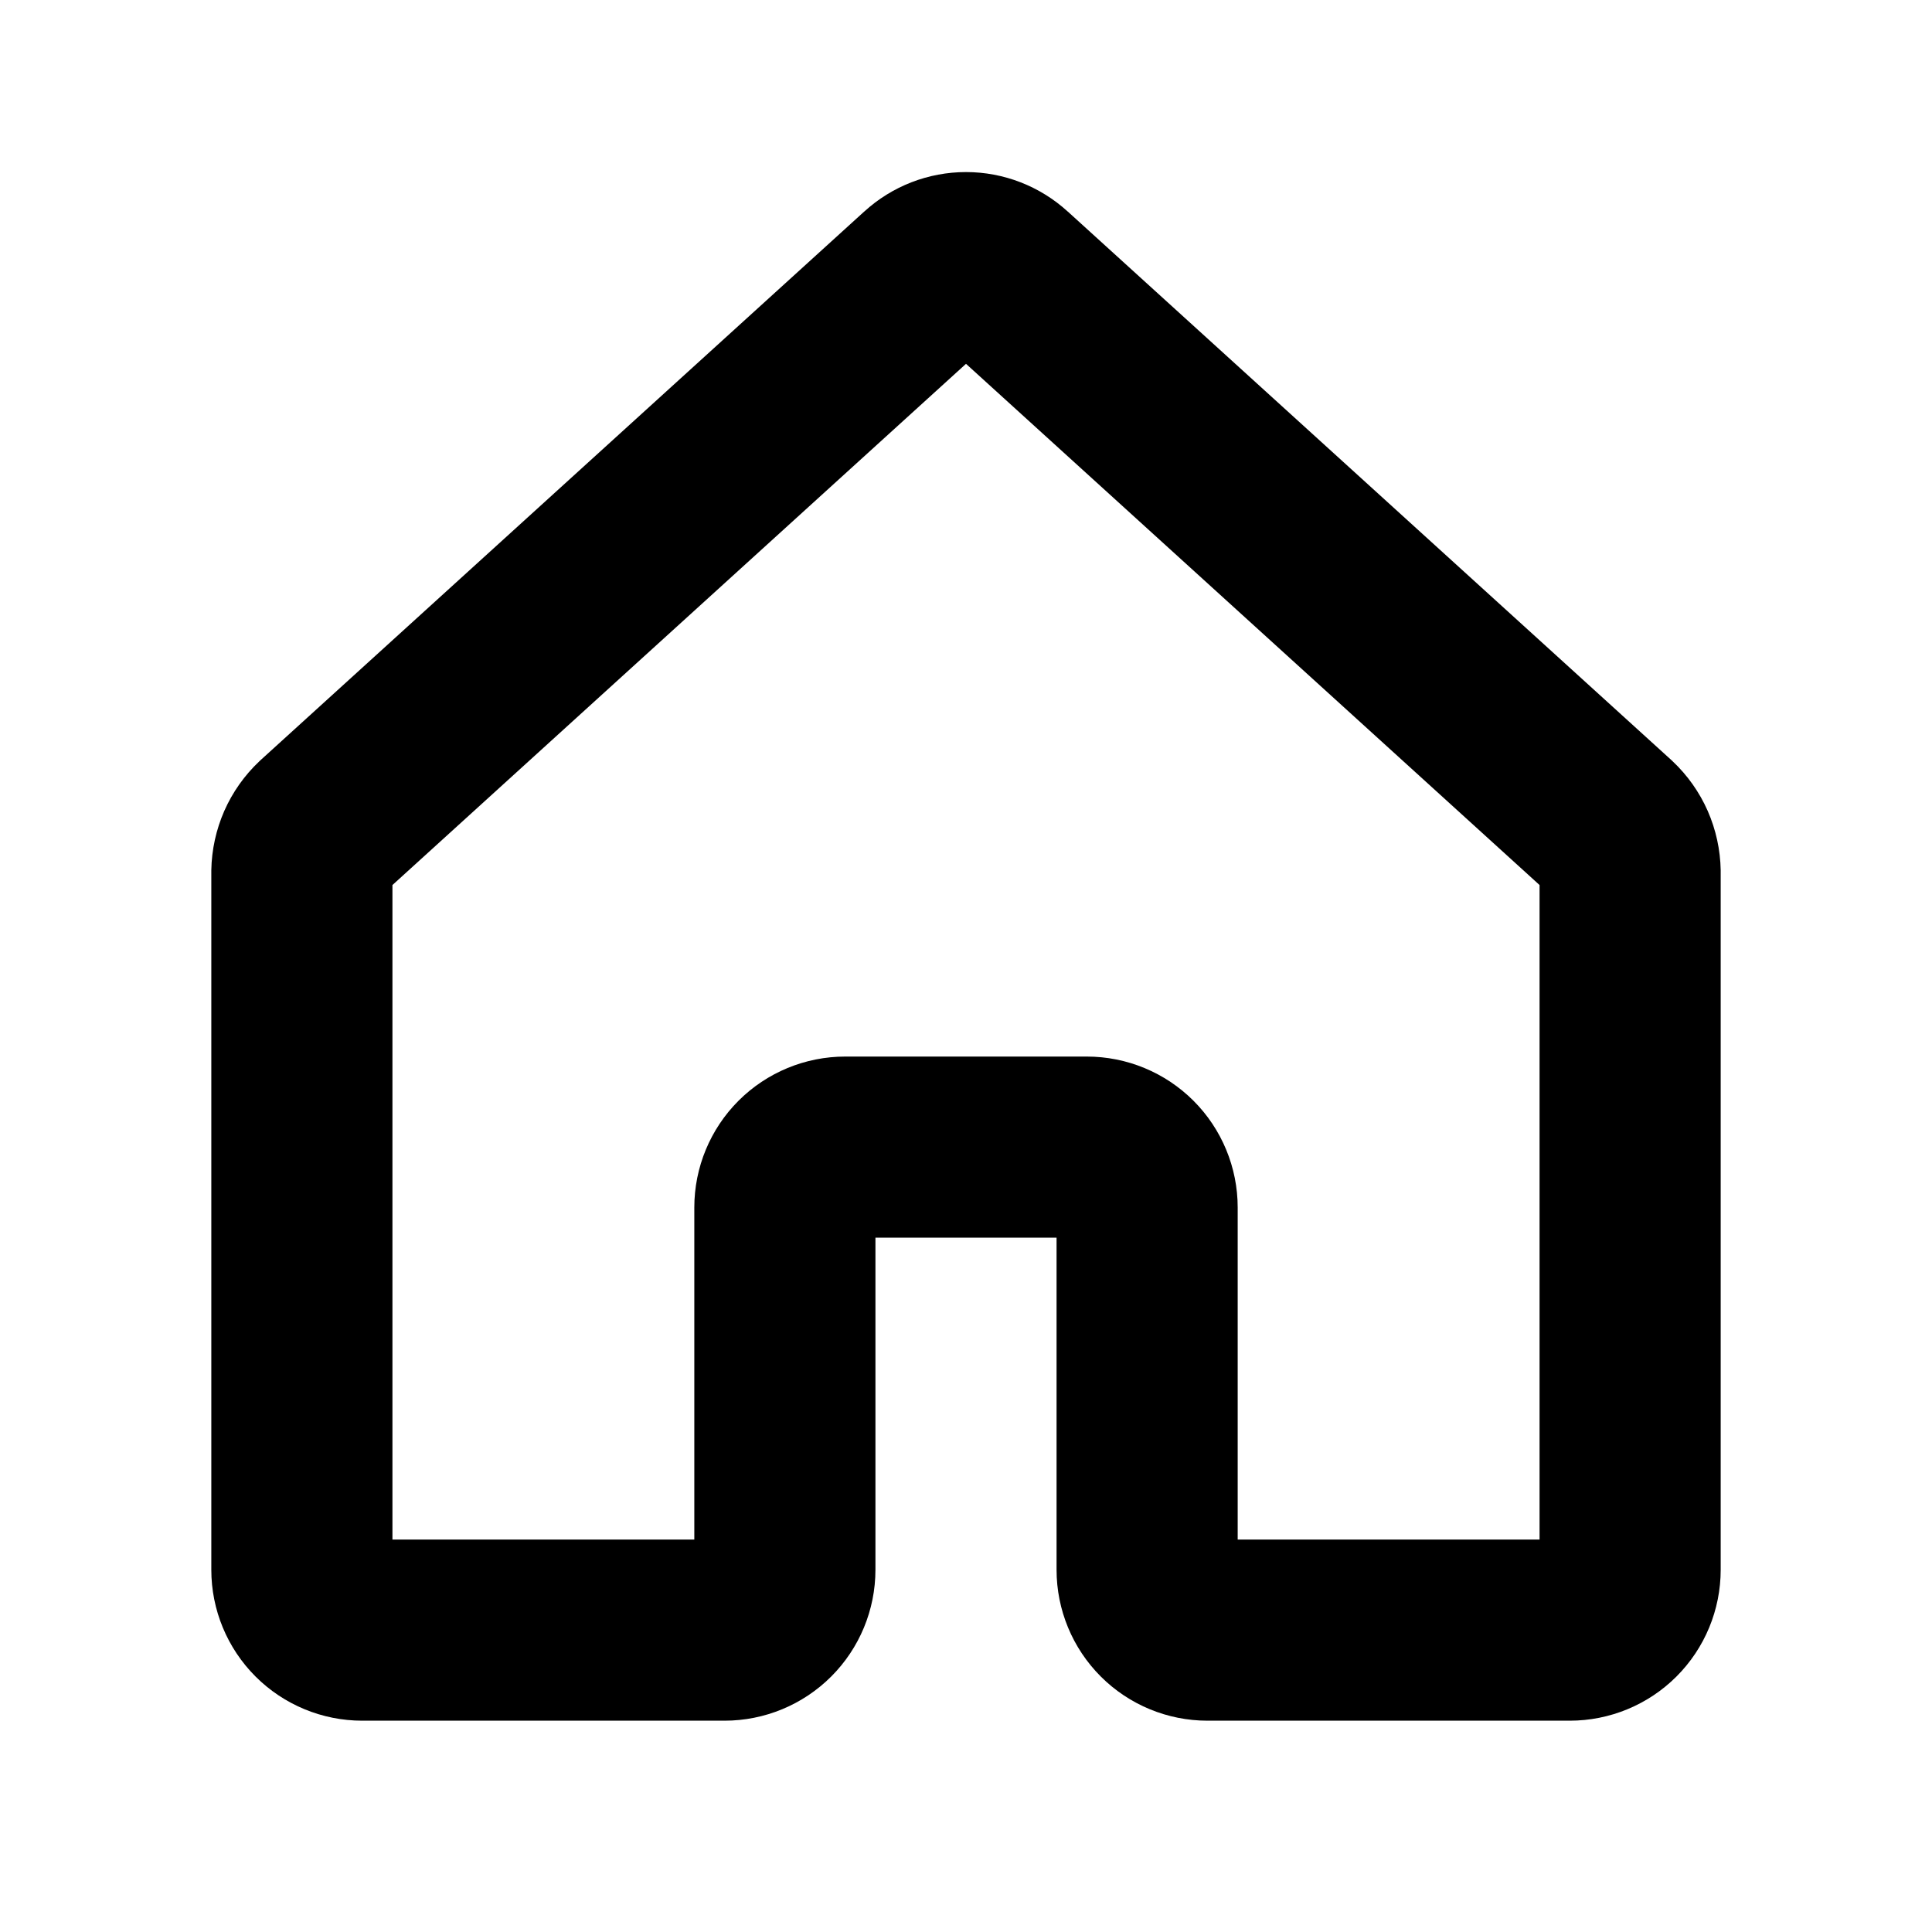
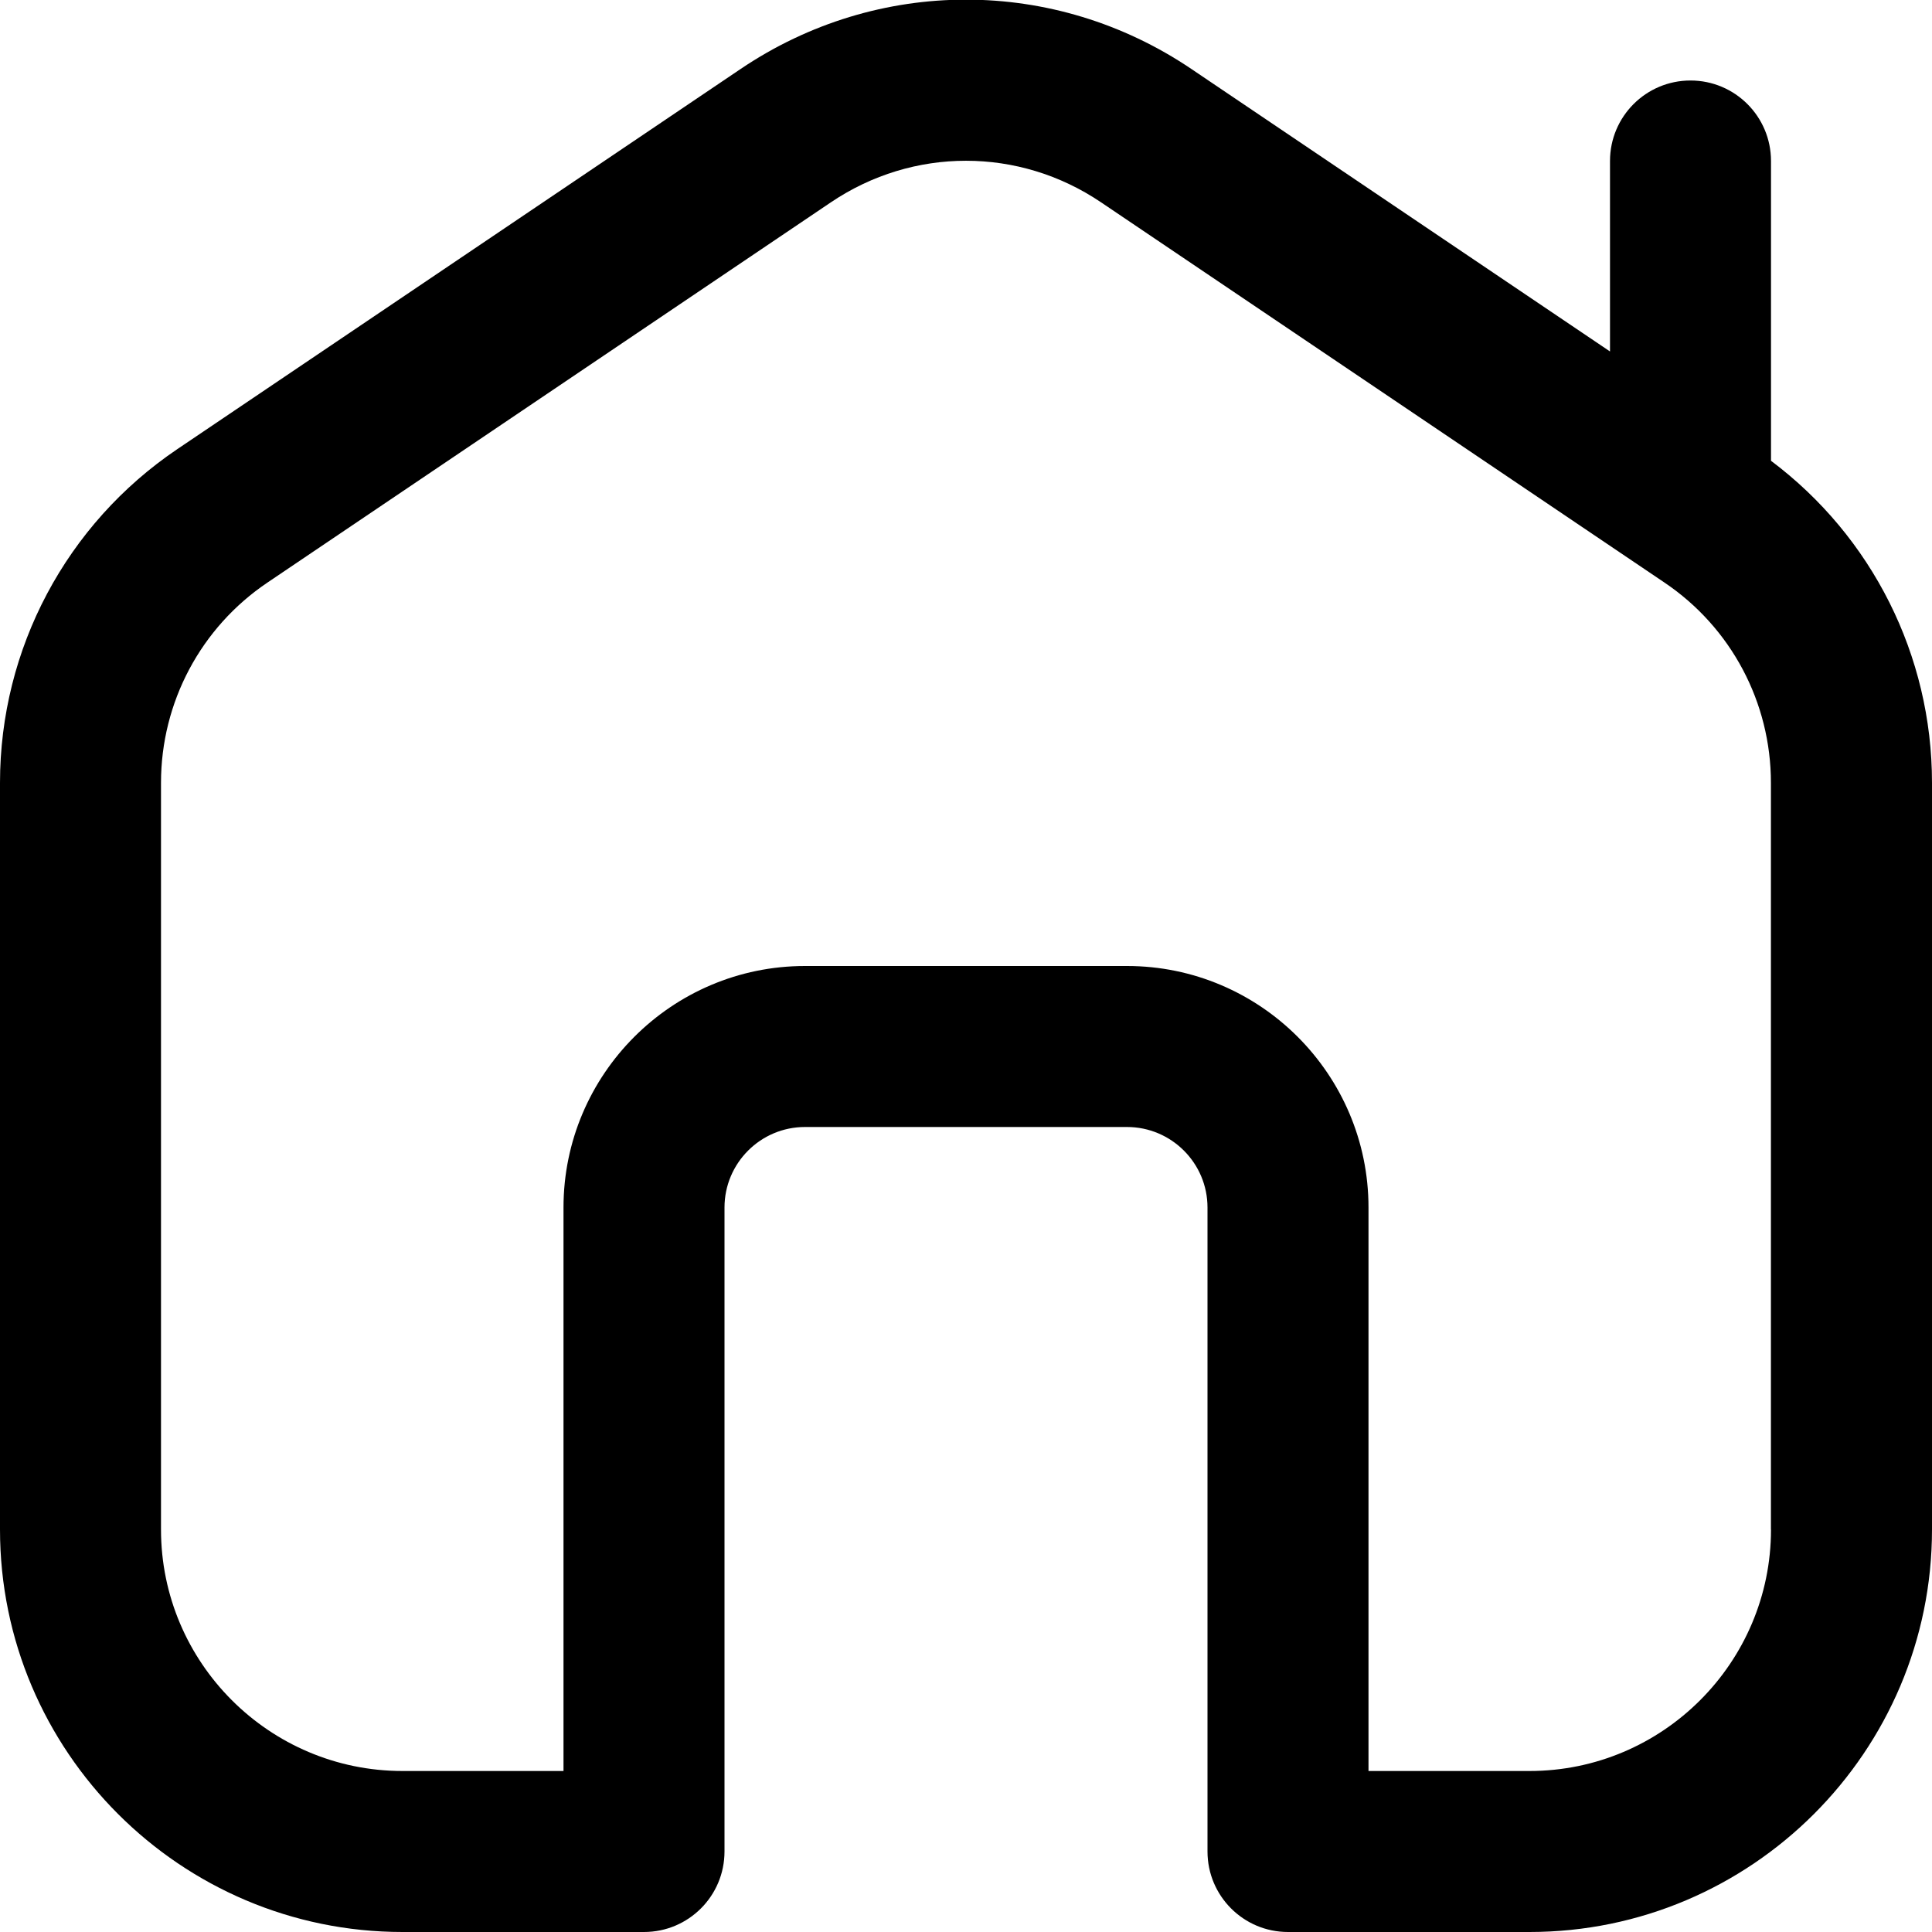
- <svg xmlns="http://www.w3.org/2000/svg" viewBox="0 0 32 32">
-   <path fill-rule="evenodd" clip-rule="evenodd" d="M16 6.026L6.5 14.659V25.5H11.5V20C11.5 19.337 11.763 18.701 12.232 18.232C12.701 17.763 13.337 17.5 14 17.5H18C18.663 17.5 19.299 17.763 19.768 18.232C20.237 18.701 20.5 19.337 20.5 20V25.5H25.5V14.659L16 6.026ZM14.315 3.504C14.775 3.083 15.377 2.85 16 2.85C16.623 2.85 17.224 3.083 17.685 3.504C17.686 3.504 17.687 3.505 17.688 3.506L27.684 12.59L27.705 12.61C27.951 12.842 28.148 13.121 28.285 13.431C28.421 13.741 28.494 14.075 28.5 14.413L28.5 14.438V26C28.5 26.663 28.237 27.299 27.768 27.768C27.299 28.237 26.663 28.5 26 28.5H20C19.337 28.5 18.701 28.237 18.232 27.768C17.763 27.299 17.5 26.663 17.5 26V20.5H14.5V26C14.5 26.663 14.237 27.299 13.768 27.768C13.299 28.237 12.663 28.5 12 28.5H6C5.337 28.5 4.701 28.237 4.232 27.768C3.763 27.299 3.5 26.663 3.5 26V14.438L3.5 14.413C3.506 14.075 3.579 13.741 3.715 13.431C3.852 13.121 4.049 12.842 4.295 12.61L4.316 12.59L14.312 3.506C14.313 3.505 14.314 3.504 14.315 3.504Z" />
+ <svg xmlns="http://www.w3.org/2000/svg" id="Layer_1" data-name="Layer 1" viewBox="0 0 24 24" width="512" height="512">
+   <path d="M22,5.724V2c0-.552-.447-1-1-1s-1,.448-1,1v2.366L14.797,.855c-1.699-1.146-3.895-1.146-5.594,0L2.203,5.579c-1.379,.931-2.203,2.48-2.203,4.145v9.276c0,2.757,2.243,5,5,5h3c.553,0,1-.448,1-1V15c0-.551,.448-1,1-1h4c.552,0,1,.449,1,1v8c0,.552,.447,1,1,1h3c2.757,0,5-2.243,5-5V9.724c0-1.581-.744-3.058-2-4Zm0,13.276c0,1.654-1.346,3-3,3h-2v-7c0-1.654-1.346-3-3-3h-4c-1.654,0-3,1.346-3,3v7h-2c-1.654,0-3-1.346-3-3V9.724c0-.999,.494-1.929,1.322-2.487L10.322,2.513c1.02-.688,2.336-.688,3.355,0l7,4.724c.828,.558,1.322,1.488,1.322,2.487v9.276Z" />
</svg>
